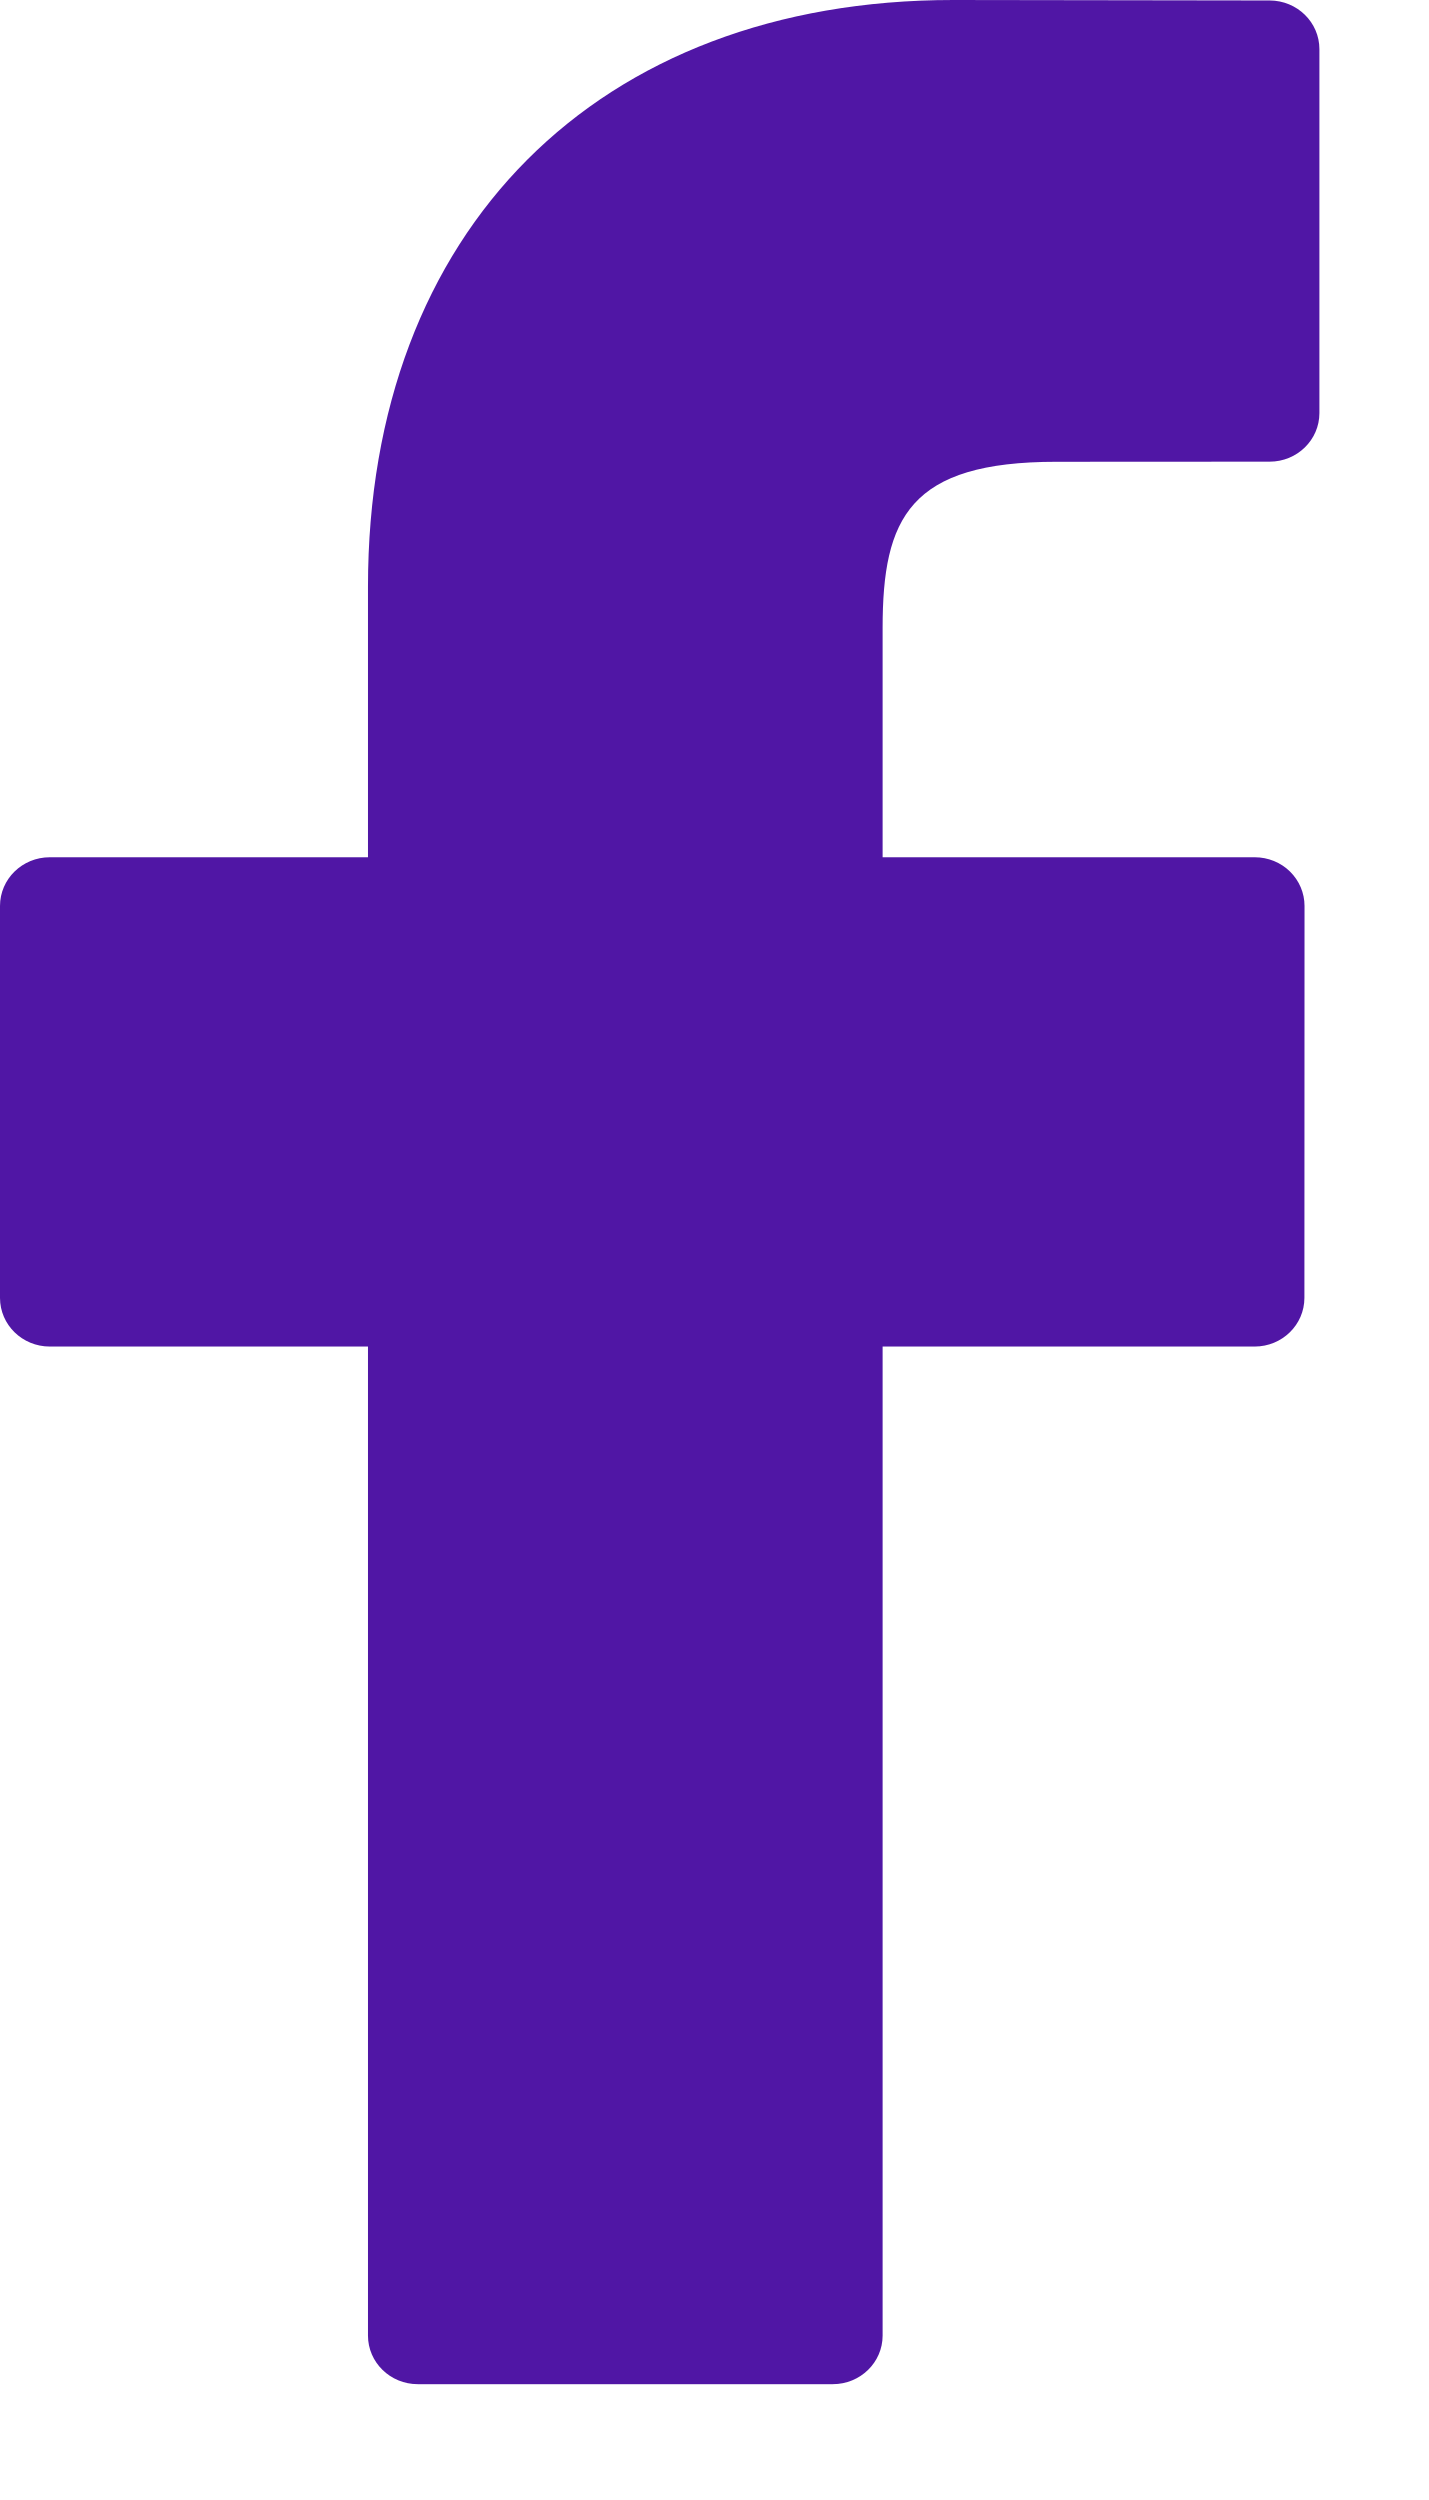
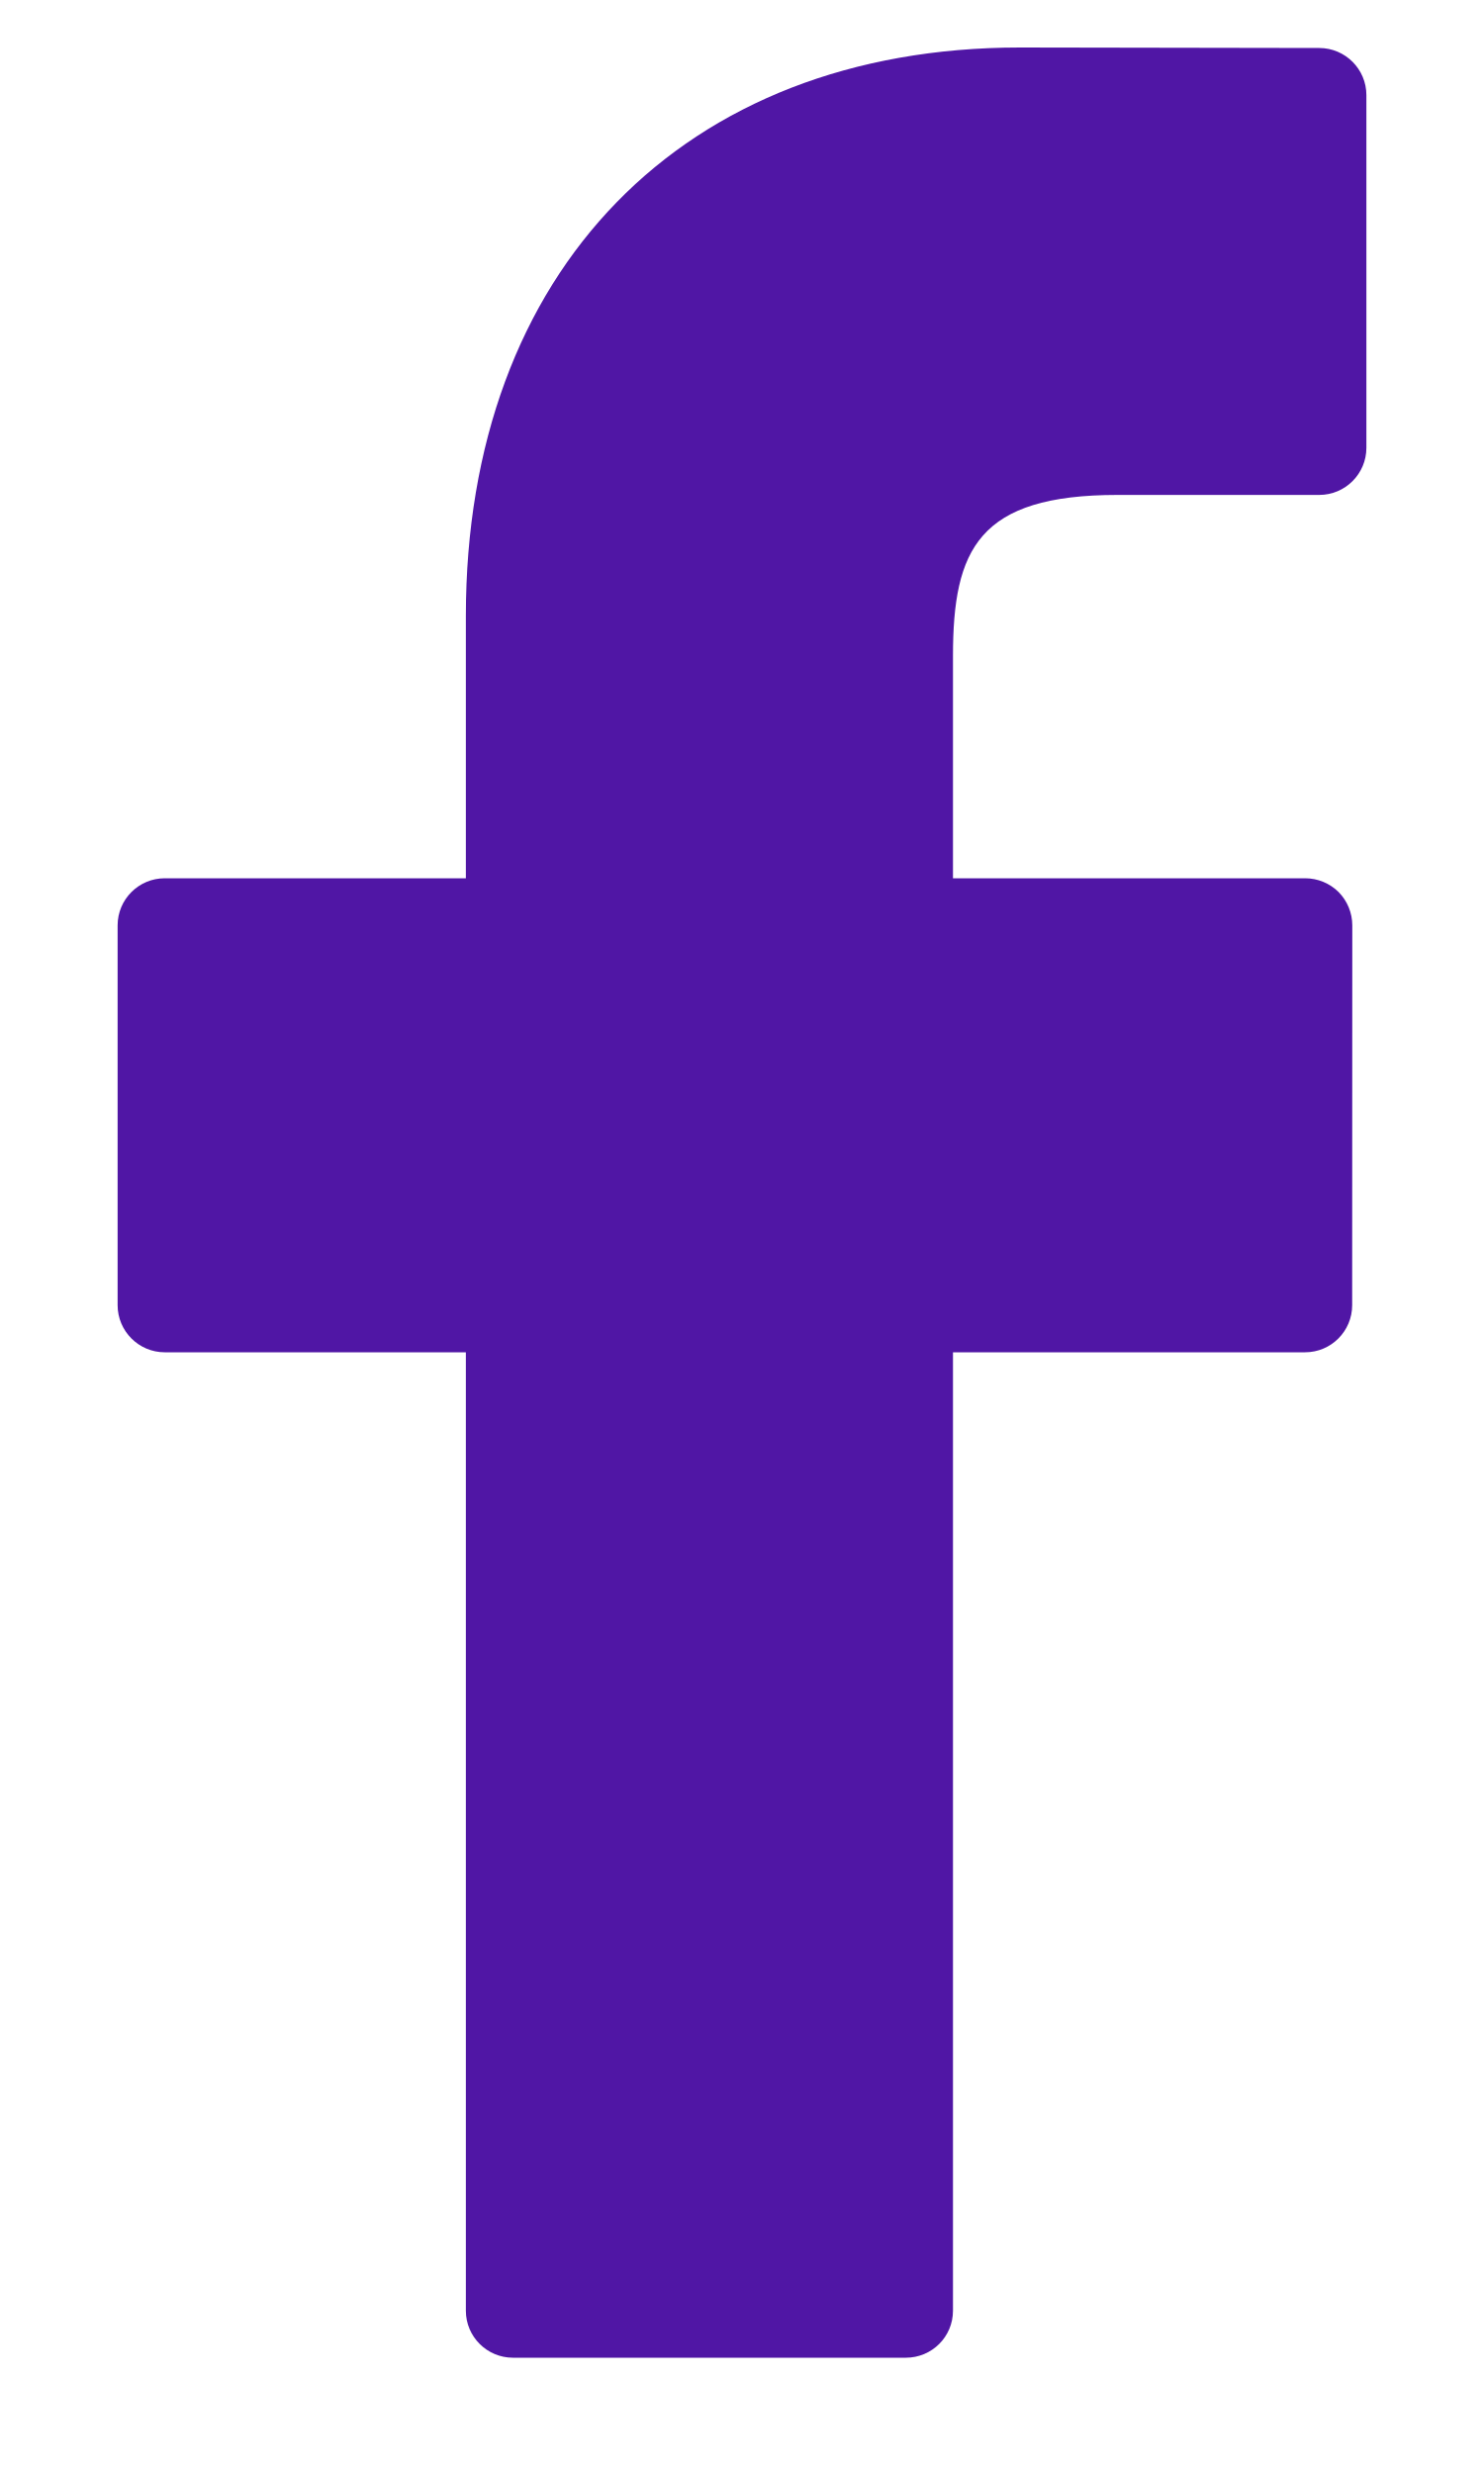
- <svg xmlns="http://www.w3.org/2000/svg" width="12px" height="21px" viewBox="0 0 12 21" version="1.1">
+ <svg xmlns="http://www.w3.org/2000/svg" width="12px" height="20px" viewBox="0 0 12 20" version="1.1">
  <defs />
  <g id="Page-1" stroke="none" stroke-width="1" fill="none" fill-rule="evenodd">
-     <path d="M10.666,0.004 L8.007,1.42108547e-14 C5.021,1.42108547e-14 3.091,1.934 3.091,4.929 L3.091,7.201 L0.418,7.201 C0.187,7.201 0,7.384 0,7.61 L0,10.902 C0,11.128 0.187,11.311 0.418,11.311 L3.091,11.311 L3.091,19.619 C3.091,19.844 3.278,20.027 3.509,20.027 L6.996,20.027 C7.227,20.027 7.414,19.844 7.414,19.619 L7.414,11.311 L10.539,11.311 C10.77,11.311 10.957,11.128 10.957,10.902 L10.958,7.61 C10.958,7.501 10.914,7.398 10.836,7.321 C10.758,7.244 10.651,7.201 10.54,7.201 L7.414,7.201 L7.414,5.275 C7.414,4.349 7.64,3.879 8.874,3.879 L10.665,3.878 C10.896,3.878 11.083,3.695 11.083,3.47 L11.083,0.413 C11.083,0.187 10.896,0.005 10.666,0.004 Z" id="Shape-Copy" fill="#5016A5" />
+     <g id="Desktop-Rus_och-Search" transform="translate(-492, -7399)" fill="#5016A5">
+       <path d="M502.668,7399.388 L500.247,7399.384 C497.526,7399.384 495.767,7401.188 495.767,7403.98 L495.767,7406.1 L493.332,7406.1 C493.122,7406.1 492.951,7406.27 492.951,7406.481 L492.951,7409.551 C492.951,7409.761 493.122,7409.932 493.332,7409.932 L495.767,7409.932 L495.767,7417.68 C495.767,7417.89 495.938,7418.06 496.148,7418.06 L499.325,7418.06 C499.536,7418.06 499.706,7417.89 499.706,7417.68 L499.706,7409.932 L502.553,7409.932 C502.764,7409.932 502.934,7409.761 502.934,7409.551 L502.935,7406.481 C502.935,7406.38 502.895,7406.283 502.824,7406.211 C502.752,7406.14 502.655,7406.1 502.554,7406.1 L499.706,7406.1 L499.706,7404.303 C499.706,7403.44 499.912,7403.001 501.037,7403.001 L502.668,7403.001 C502.878,7403.001 503.049,7402.83 503.049,7402.62 L503.049,7399.769 C503.049,7399.559 502.878,7399.388 502.668,7399.388 Z" id="icone_black_fb" />
+     </g>
  </g>
</svg>
